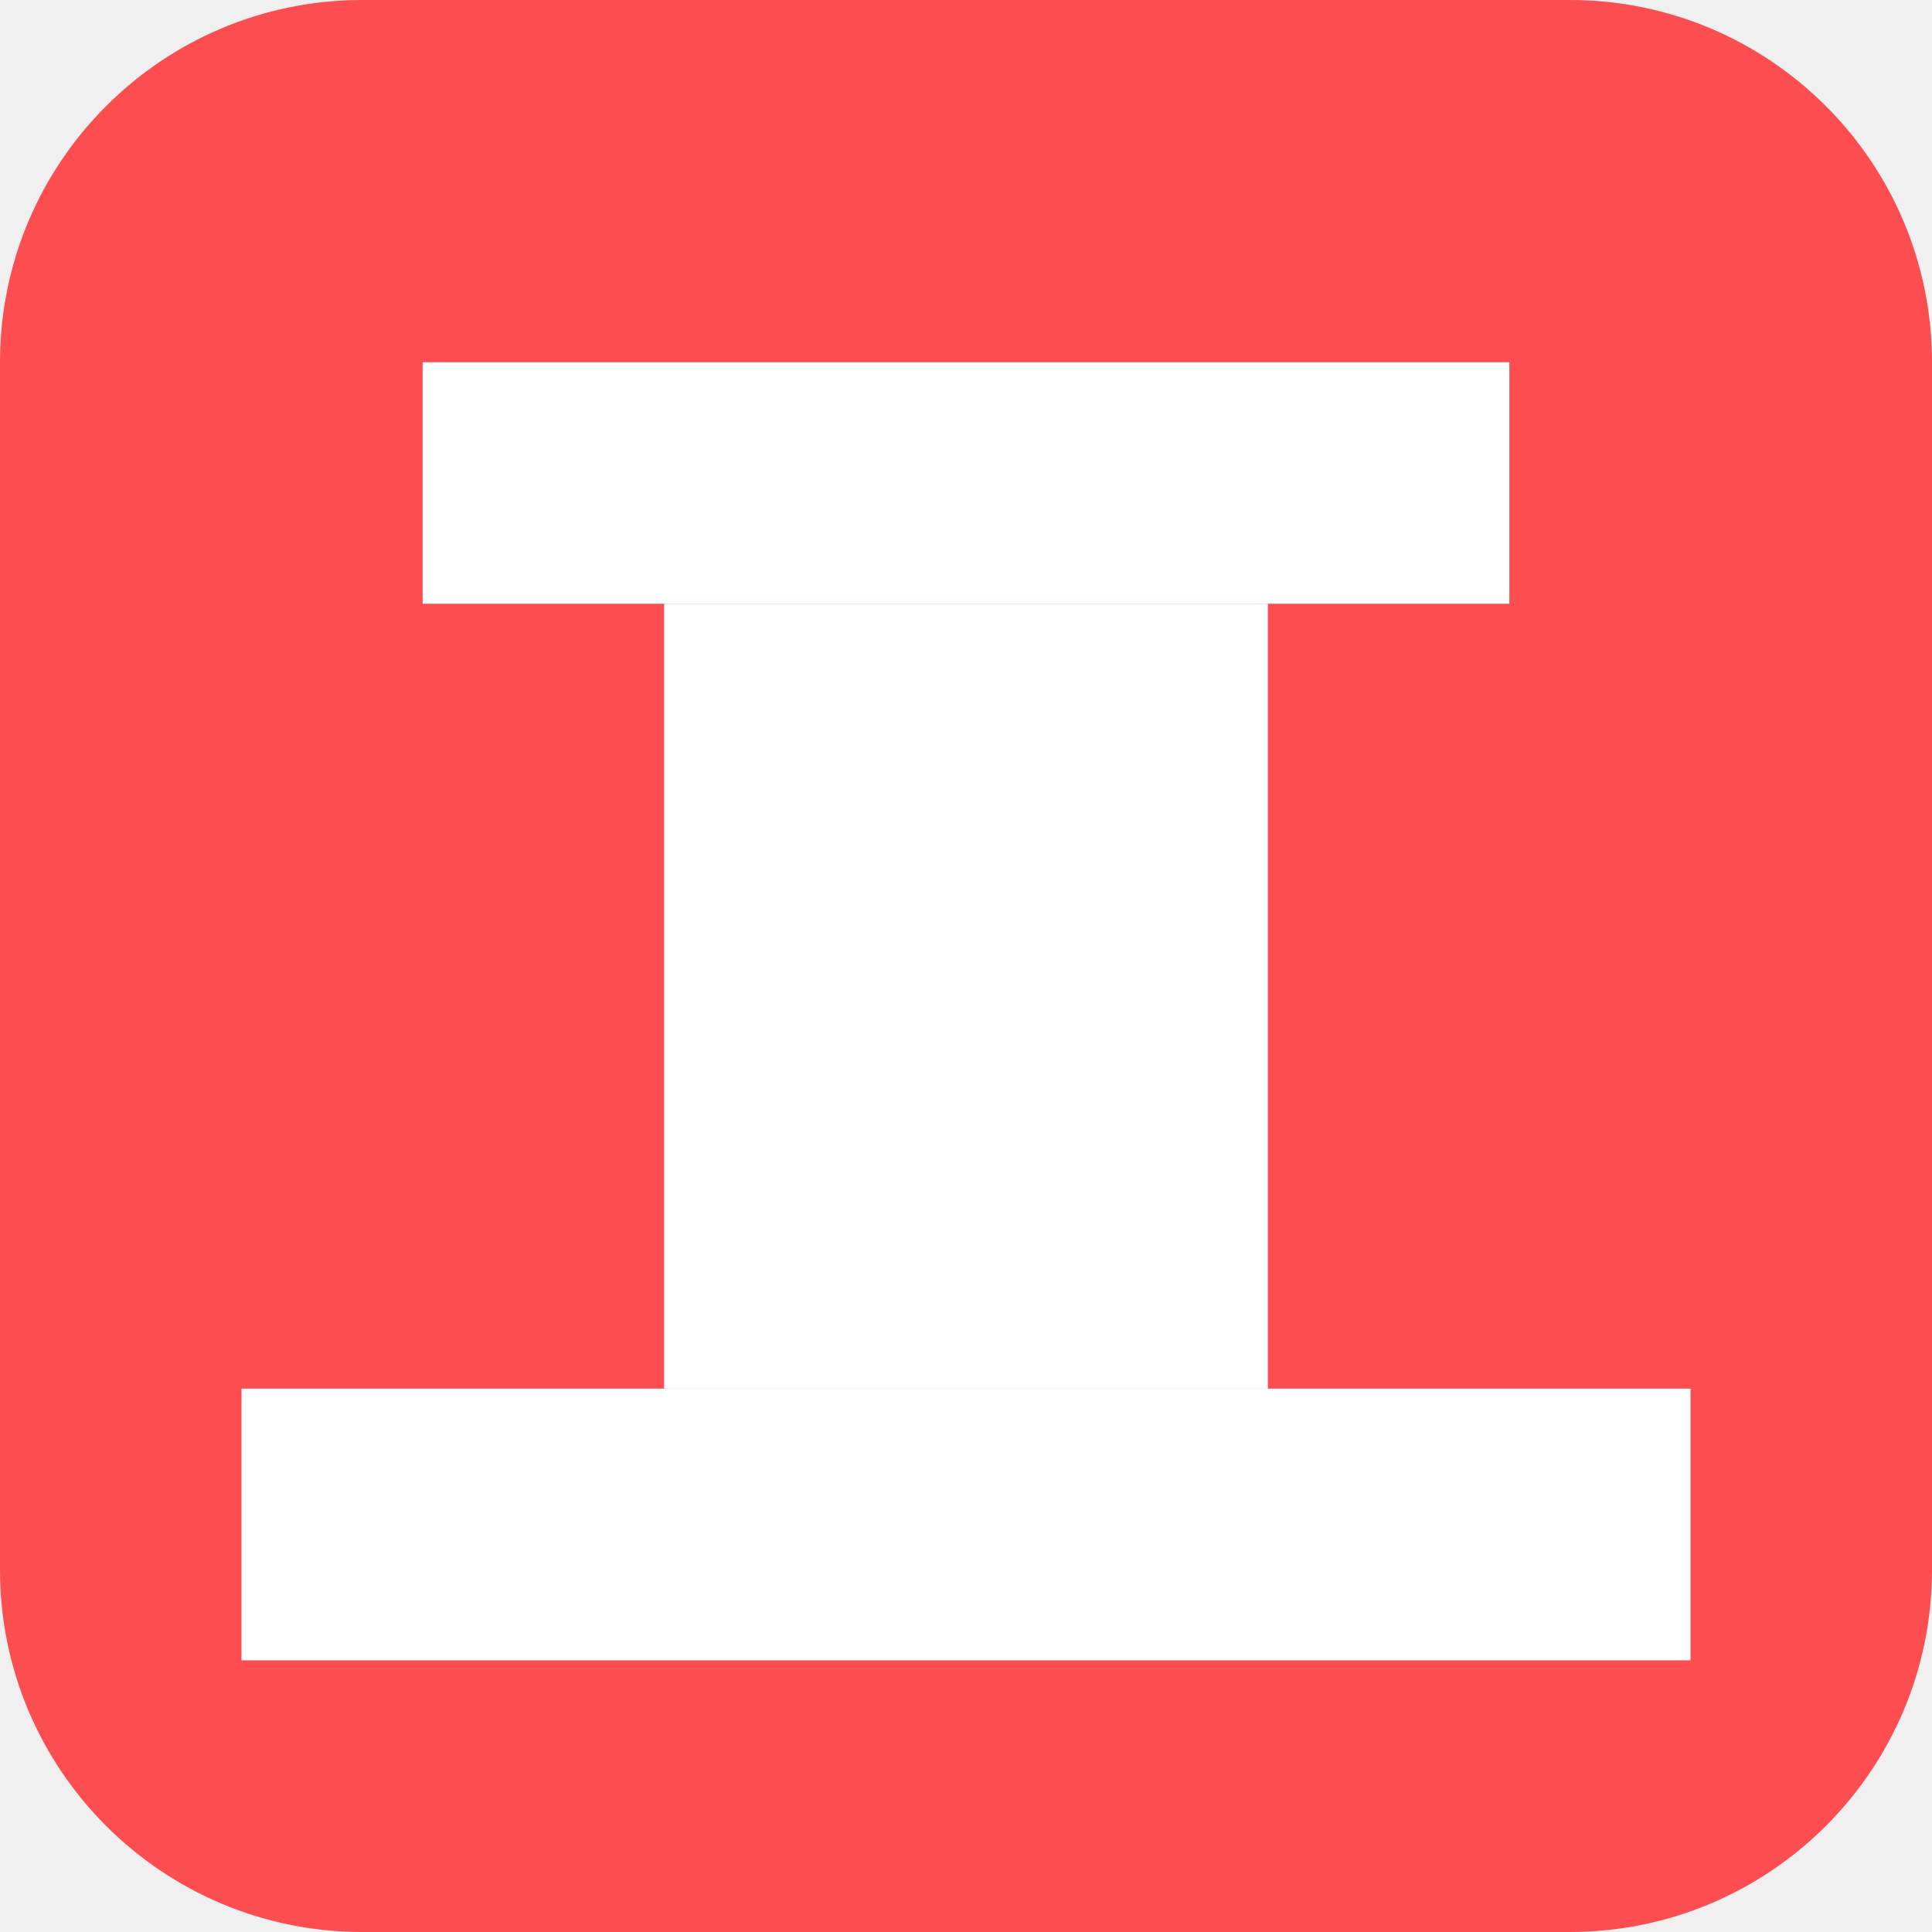
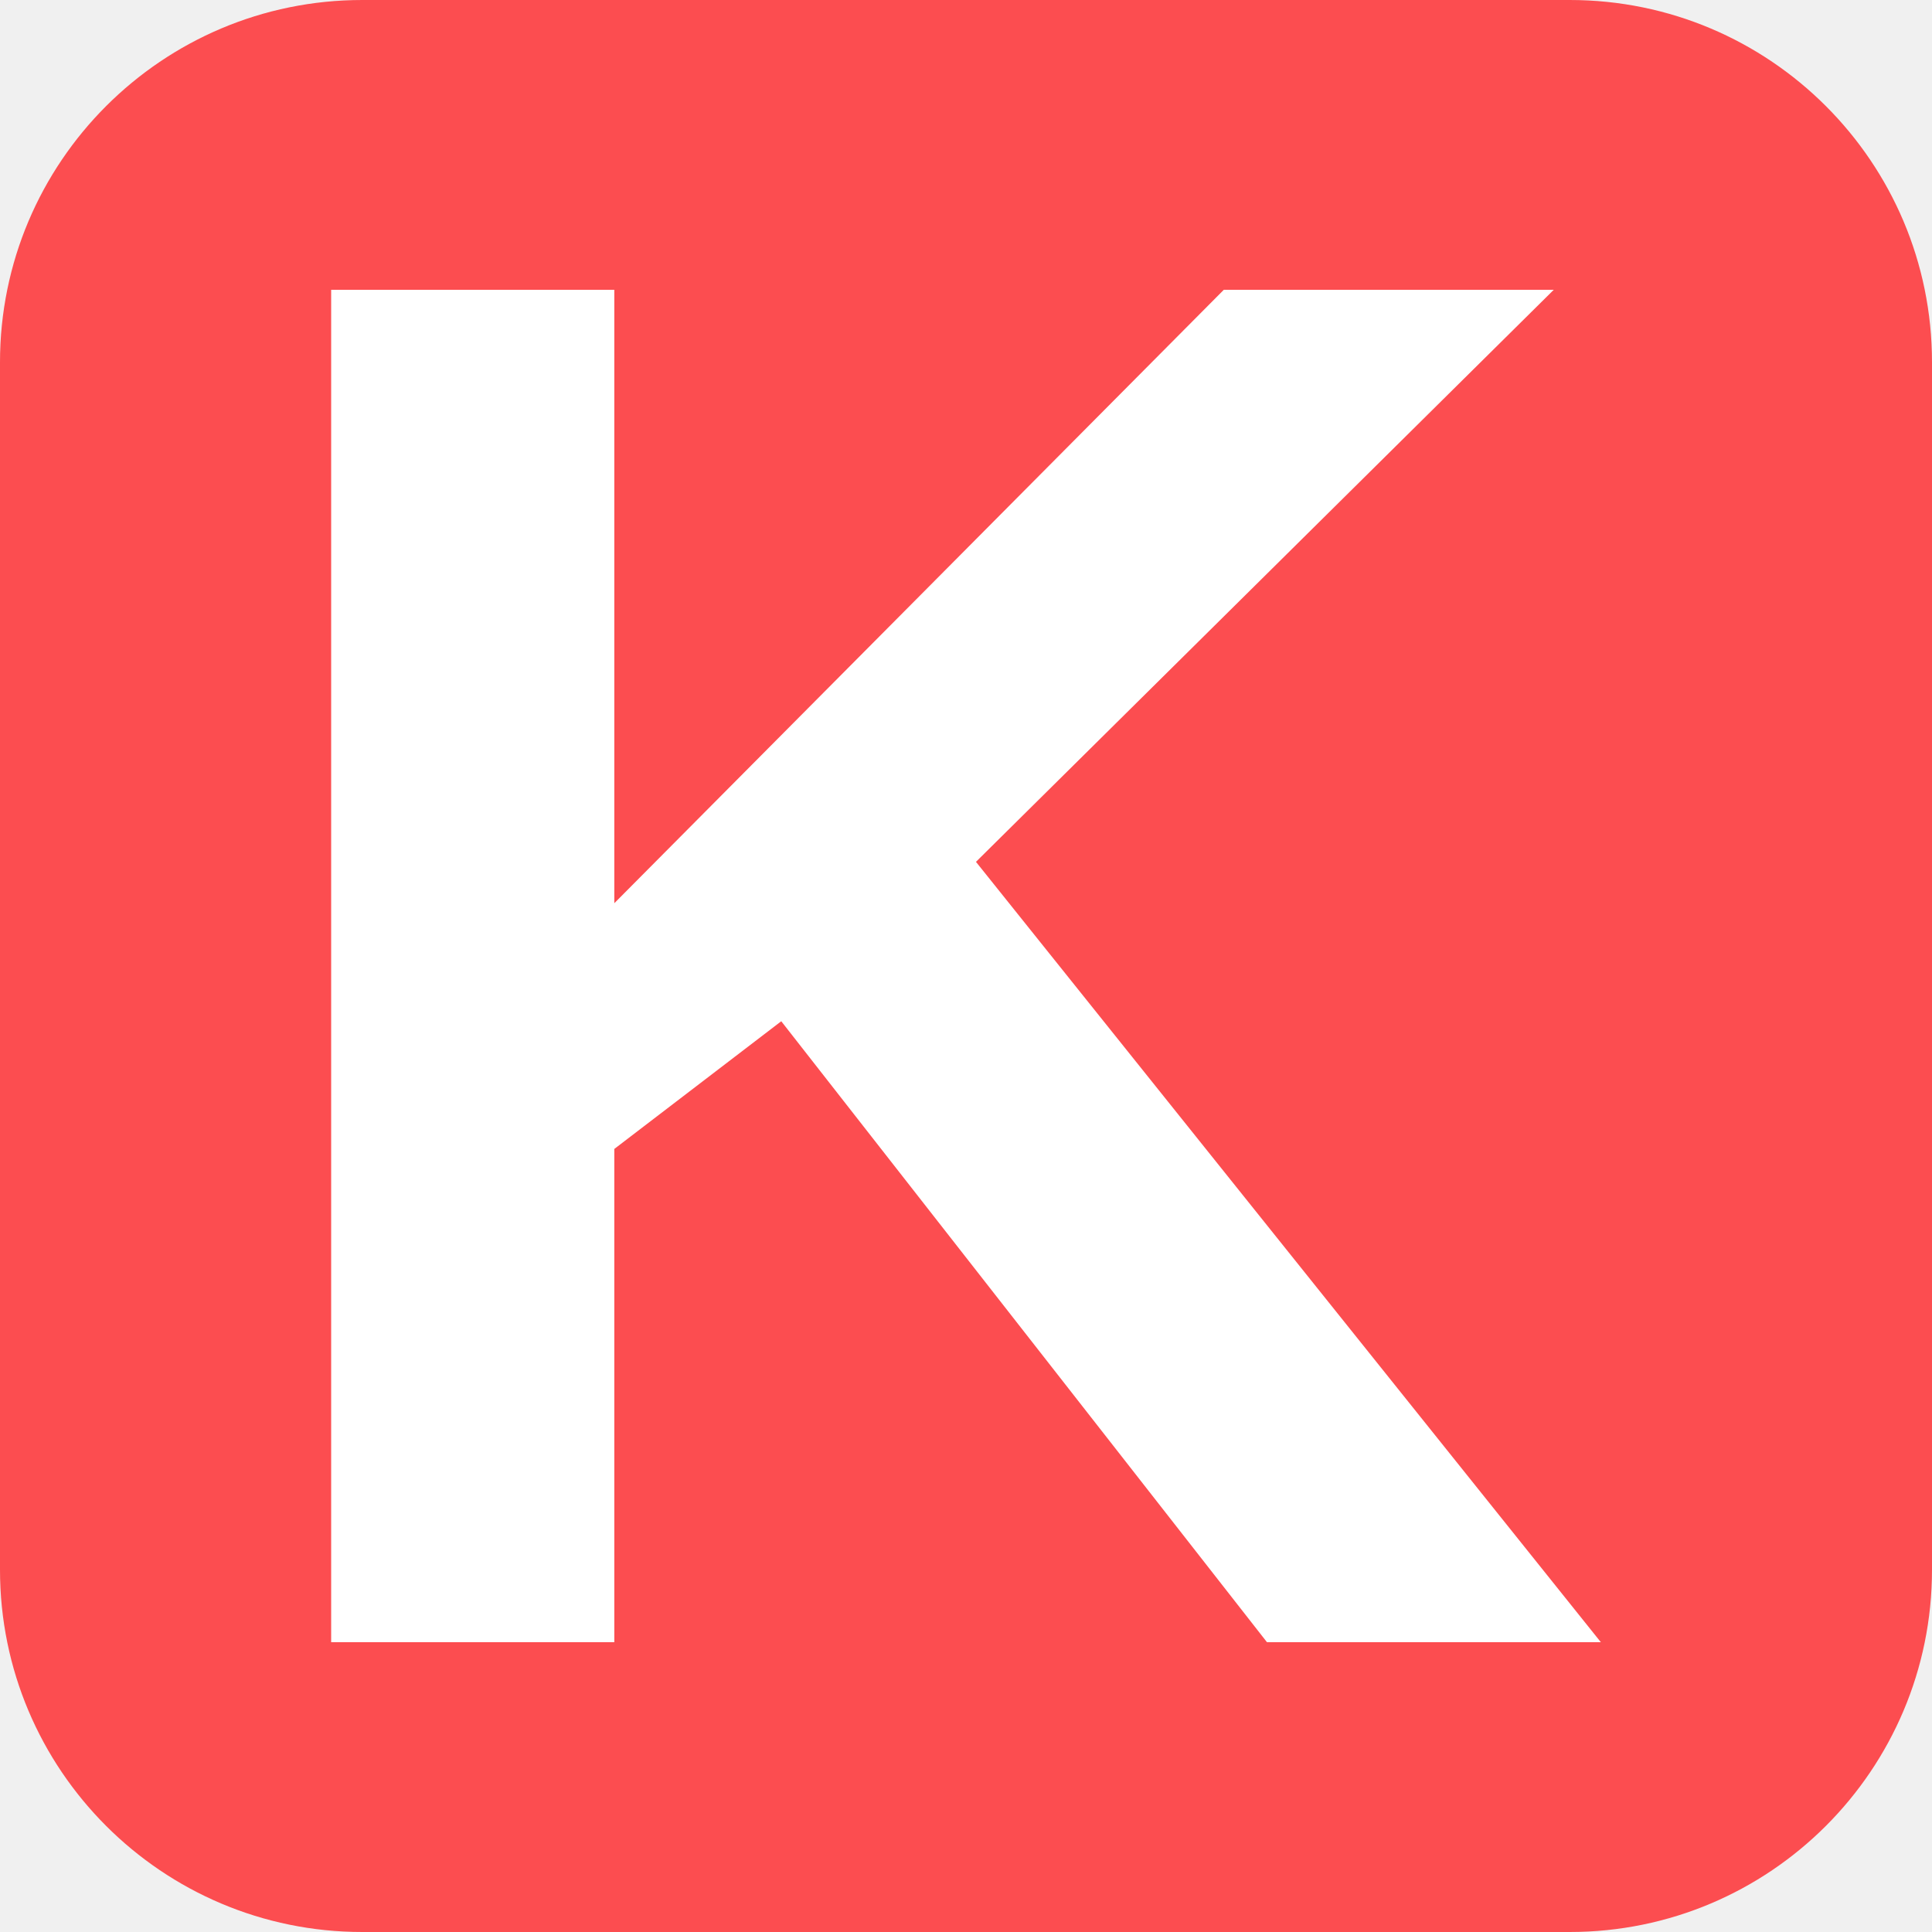
<svg xmlns="http://www.w3.org/2000/svg" version="1.1" x="0px" y="0px" width="24px" height="24px" viewBox="0 0 64 64">
  <rect width="64" height="64" rx="12" fill="#fc4d50" />
-   <g fill="#ffffff">
-     <rect x="14" y="12" width="36" height="8" />
-     <rect x="22" y="20" width="20" height="26" />
-     <rect x="8" y="46" width="48" height="9" />
-   </g>
+   <path fill="#ffffff" d="M41.97 54.4 25.88 33.83 20.35 38.06V54.4H10.97V9.6H20.35V29.92L40.54 9.6H51.47L32.33 28.55L53.03 54.4Z" />
</svg>
